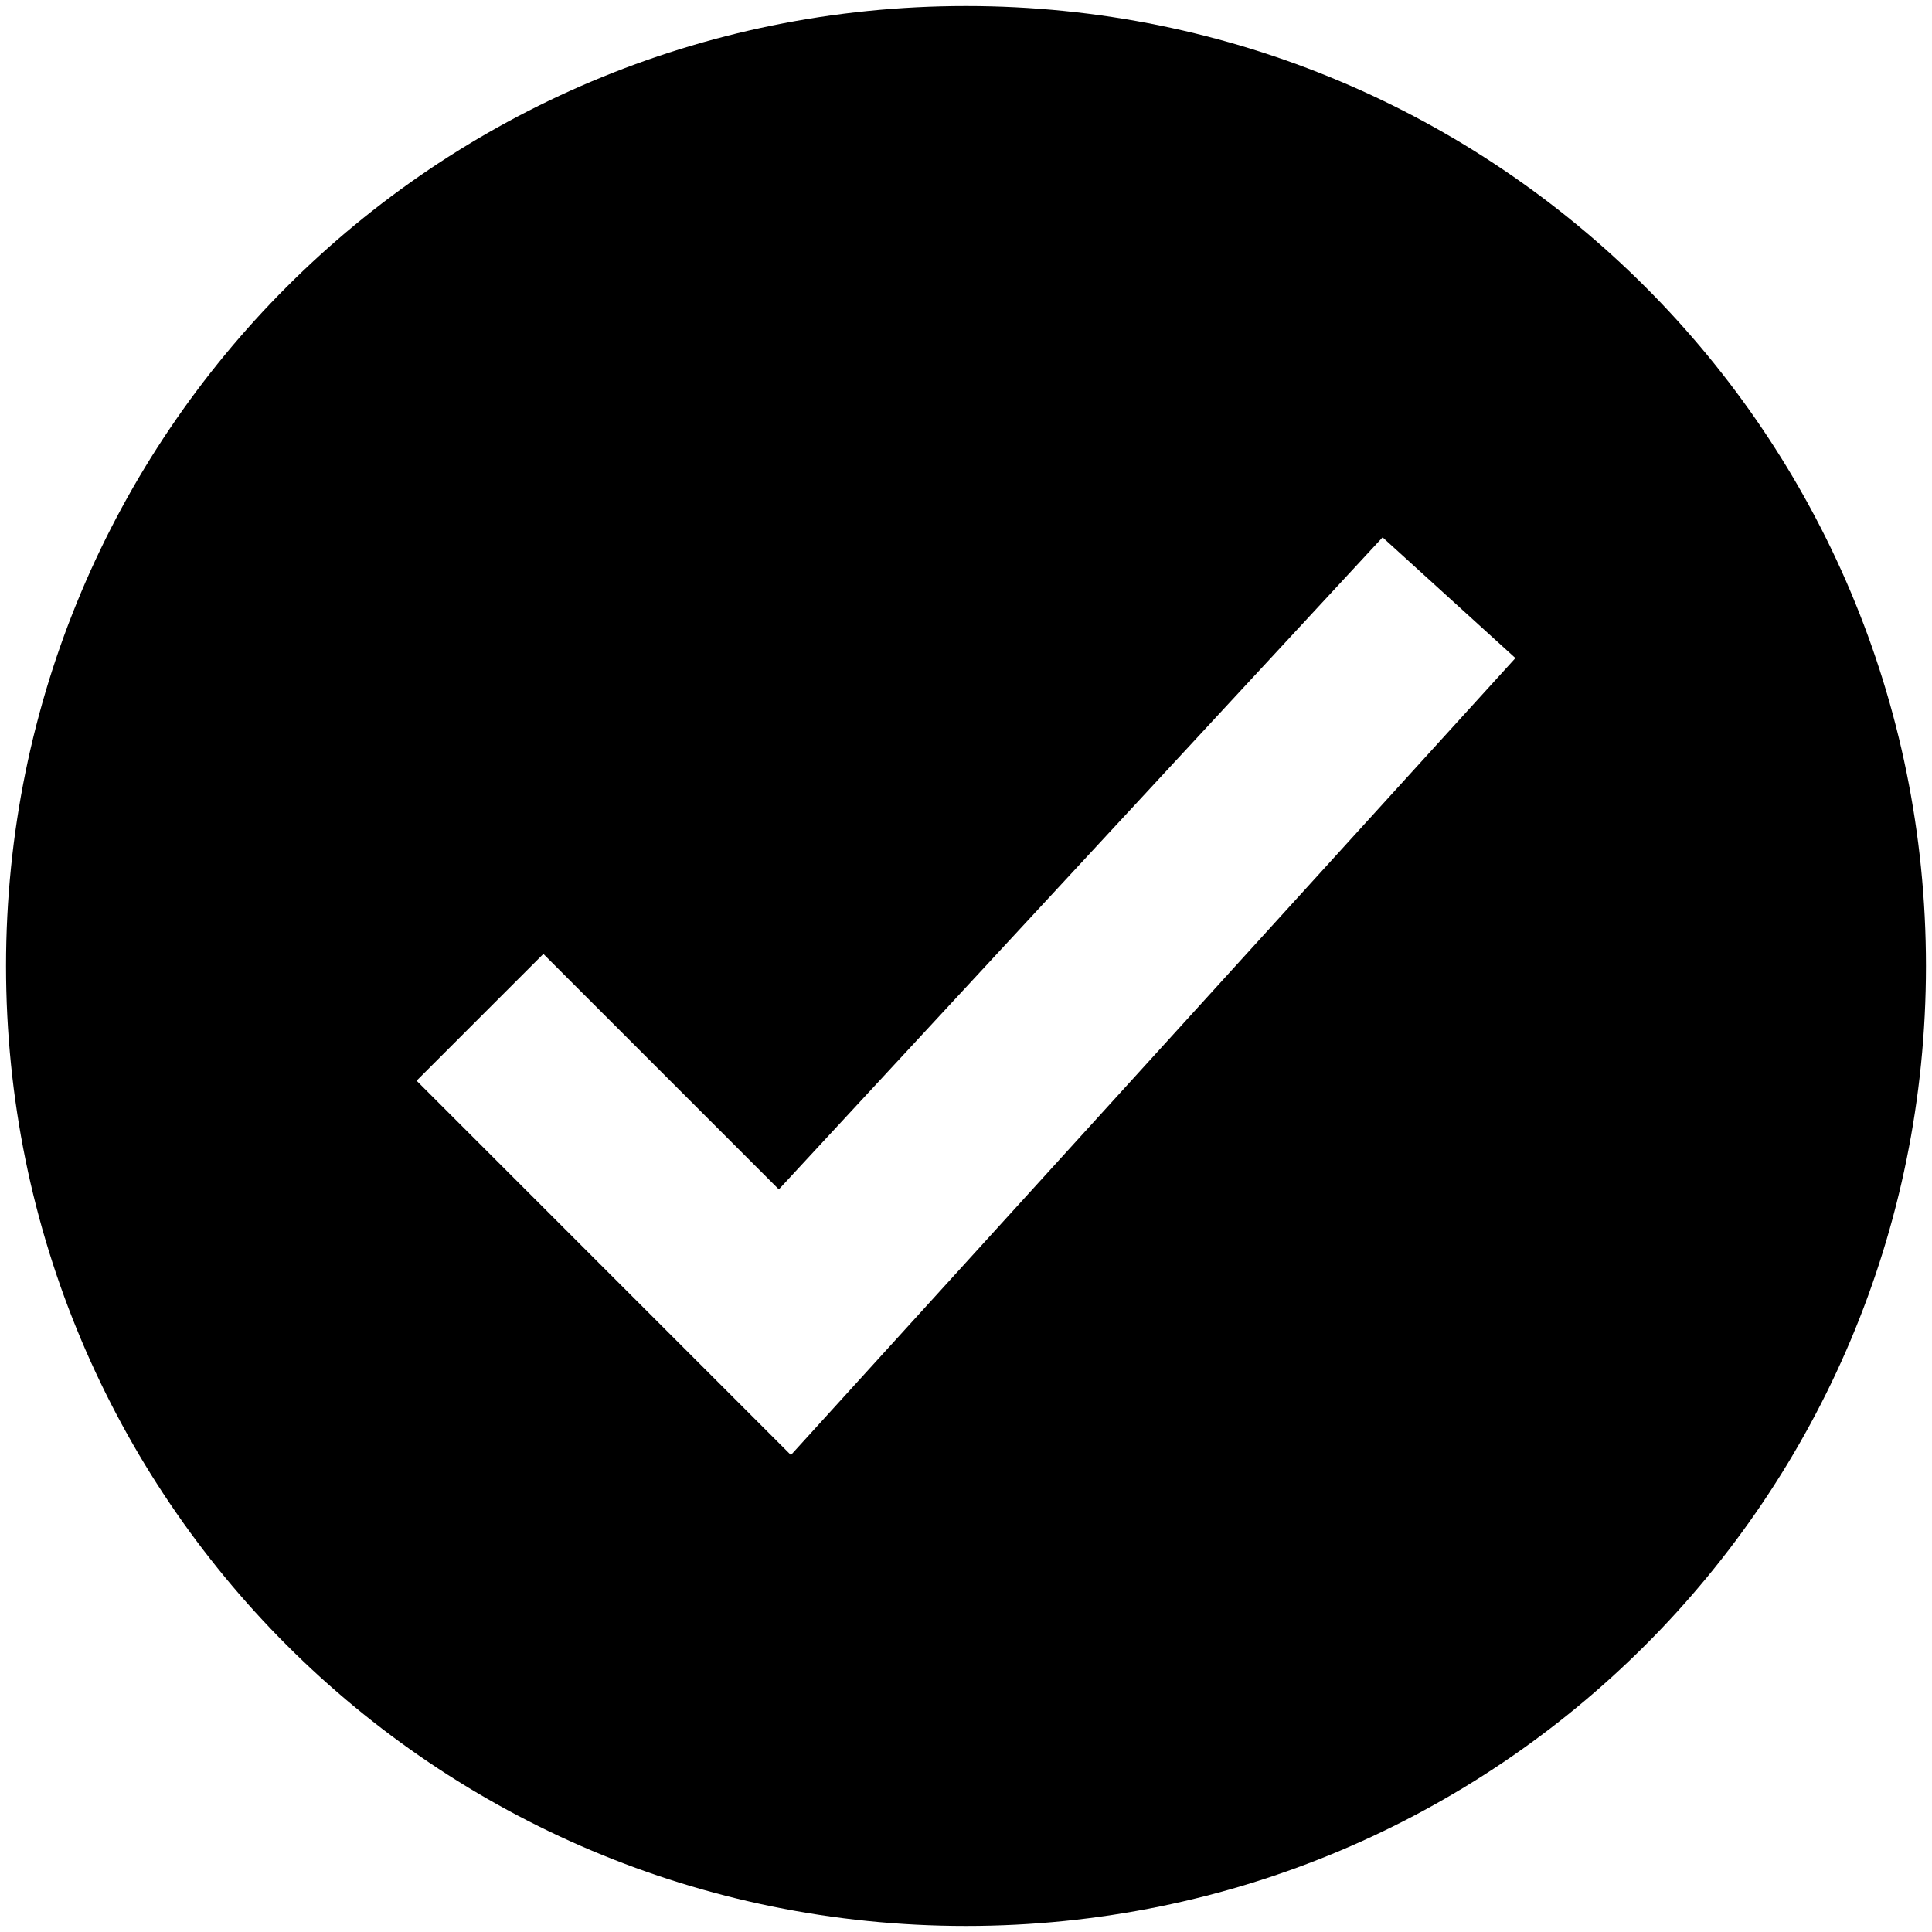
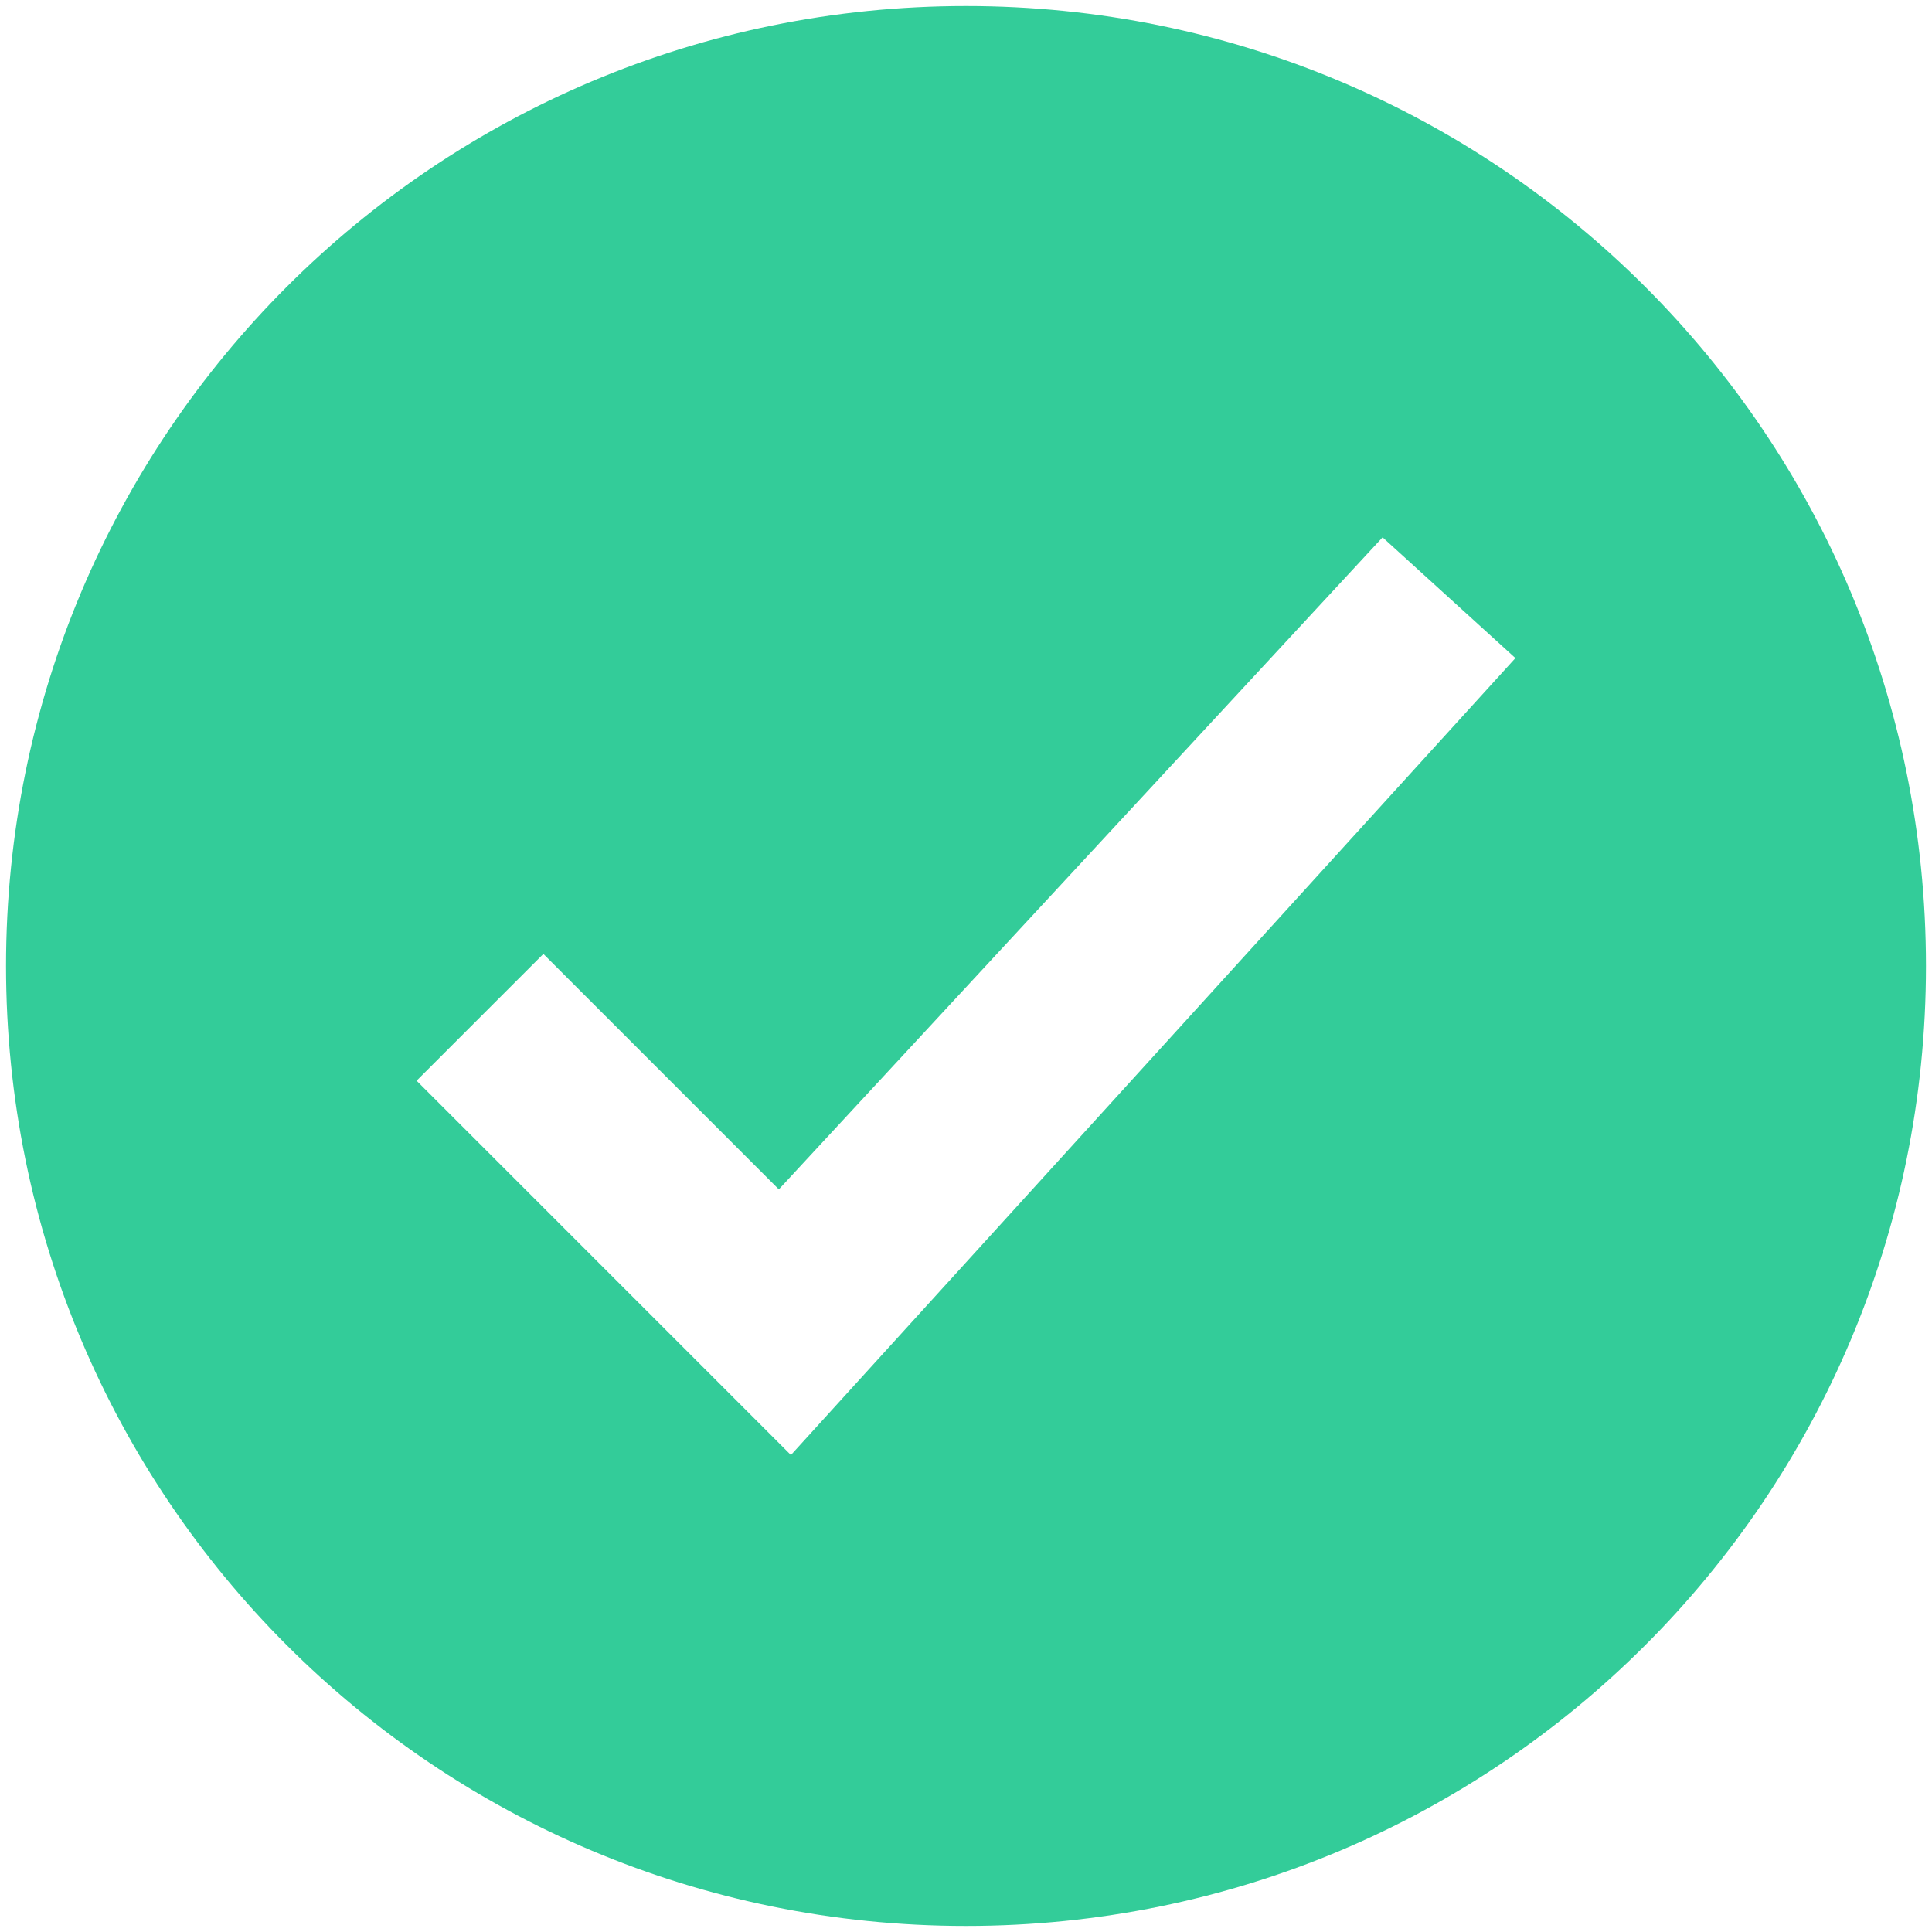
<svg xmlns="http://www.w3.org/2000/svg" version="1.1" id="Layer_1" x="0px" y="0px" viewBox="-623 385 32 32" enable-background="new -623 385 32 32" xml:space="preserve">
-   <path d="M-607,385.1c-8.8,0-15.9,7.1-15.9,15.9s7.1,15.9,15.9,15.9s15.9-7.1,15.9-15.9S-598.2,385.1-607,385.1z M-600.1,393.9l2.2,2  l-12,13.2l-6.2-6.2l2.1-2.1l3.9,3.9L-600.1,393.9L-600.1,393.9z" />
+   <path fill="#33CC99" d="M-607,385.1c-8.8,0-15.9,7.1-15.9,15.9s7.1,15.9,15.9,15.9s15.9-7.1,15.9-15.9S-598.2,385.1-607,385.1z   M-600.1,393.9l2.2,2l-12,13.2l-6.2-6.2l2.1-2.1l3.9,3.9L-600.1,393.9L-600.1,393.9z" />
</svg>
